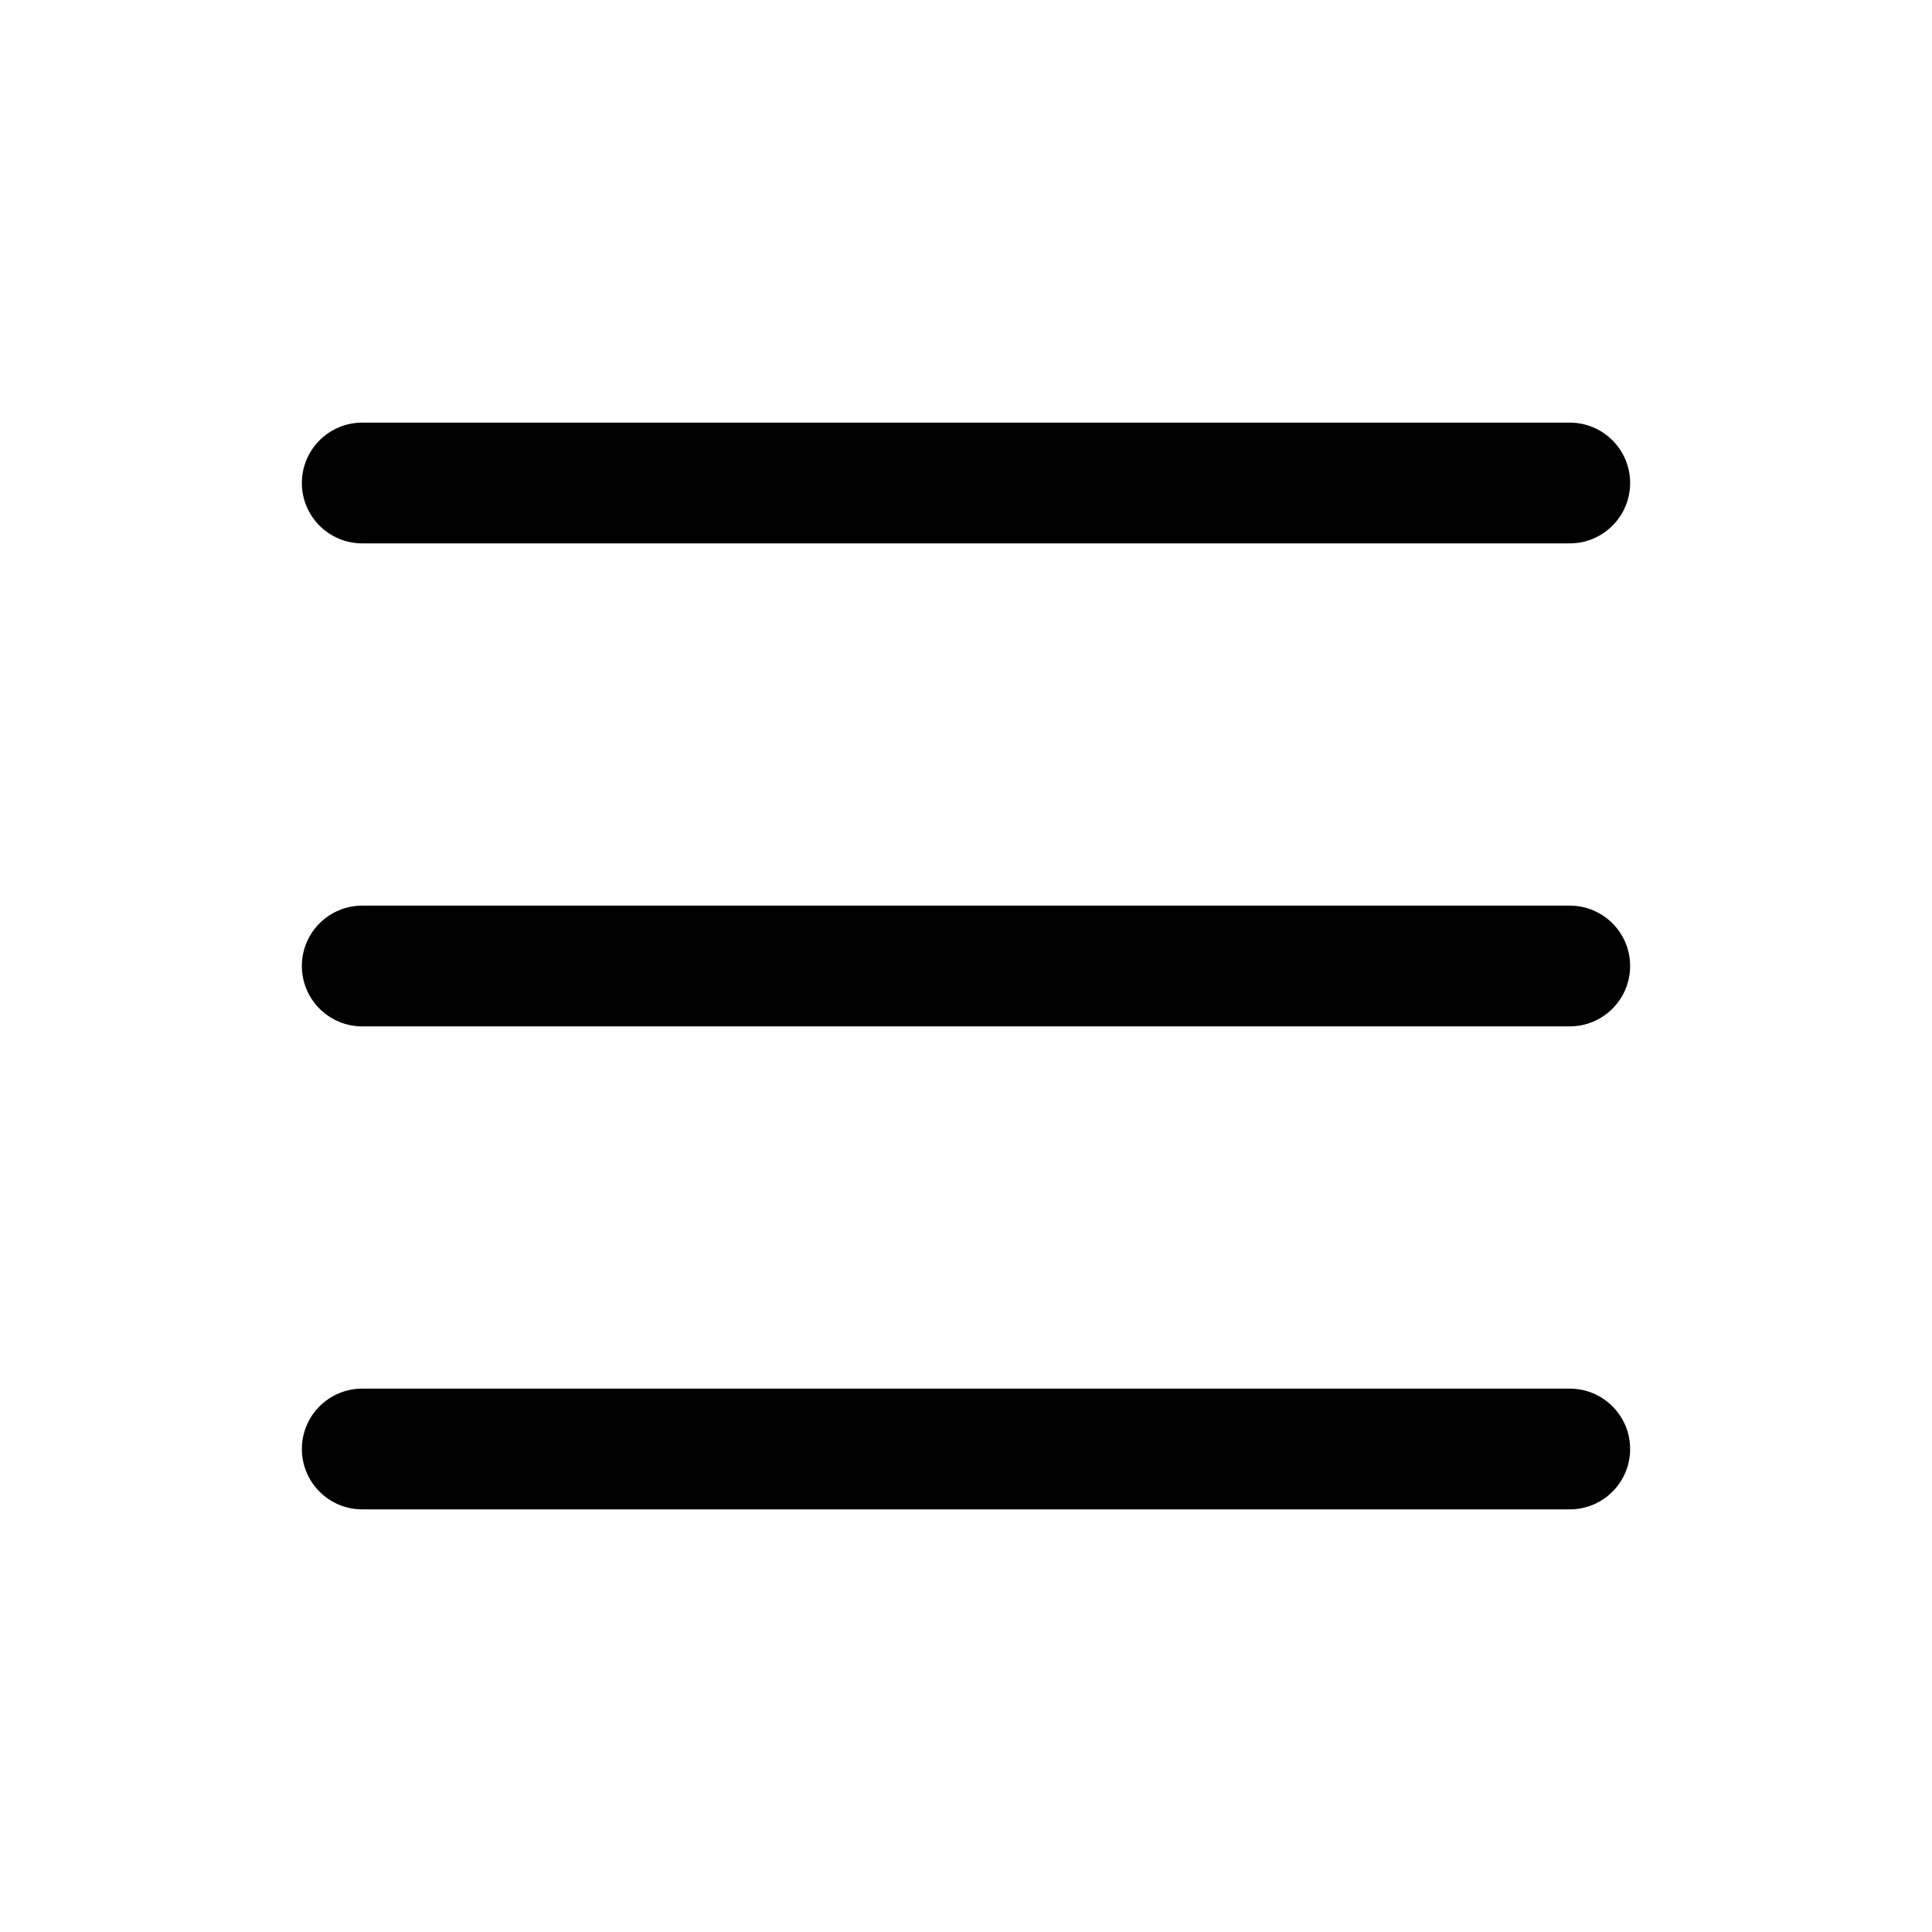
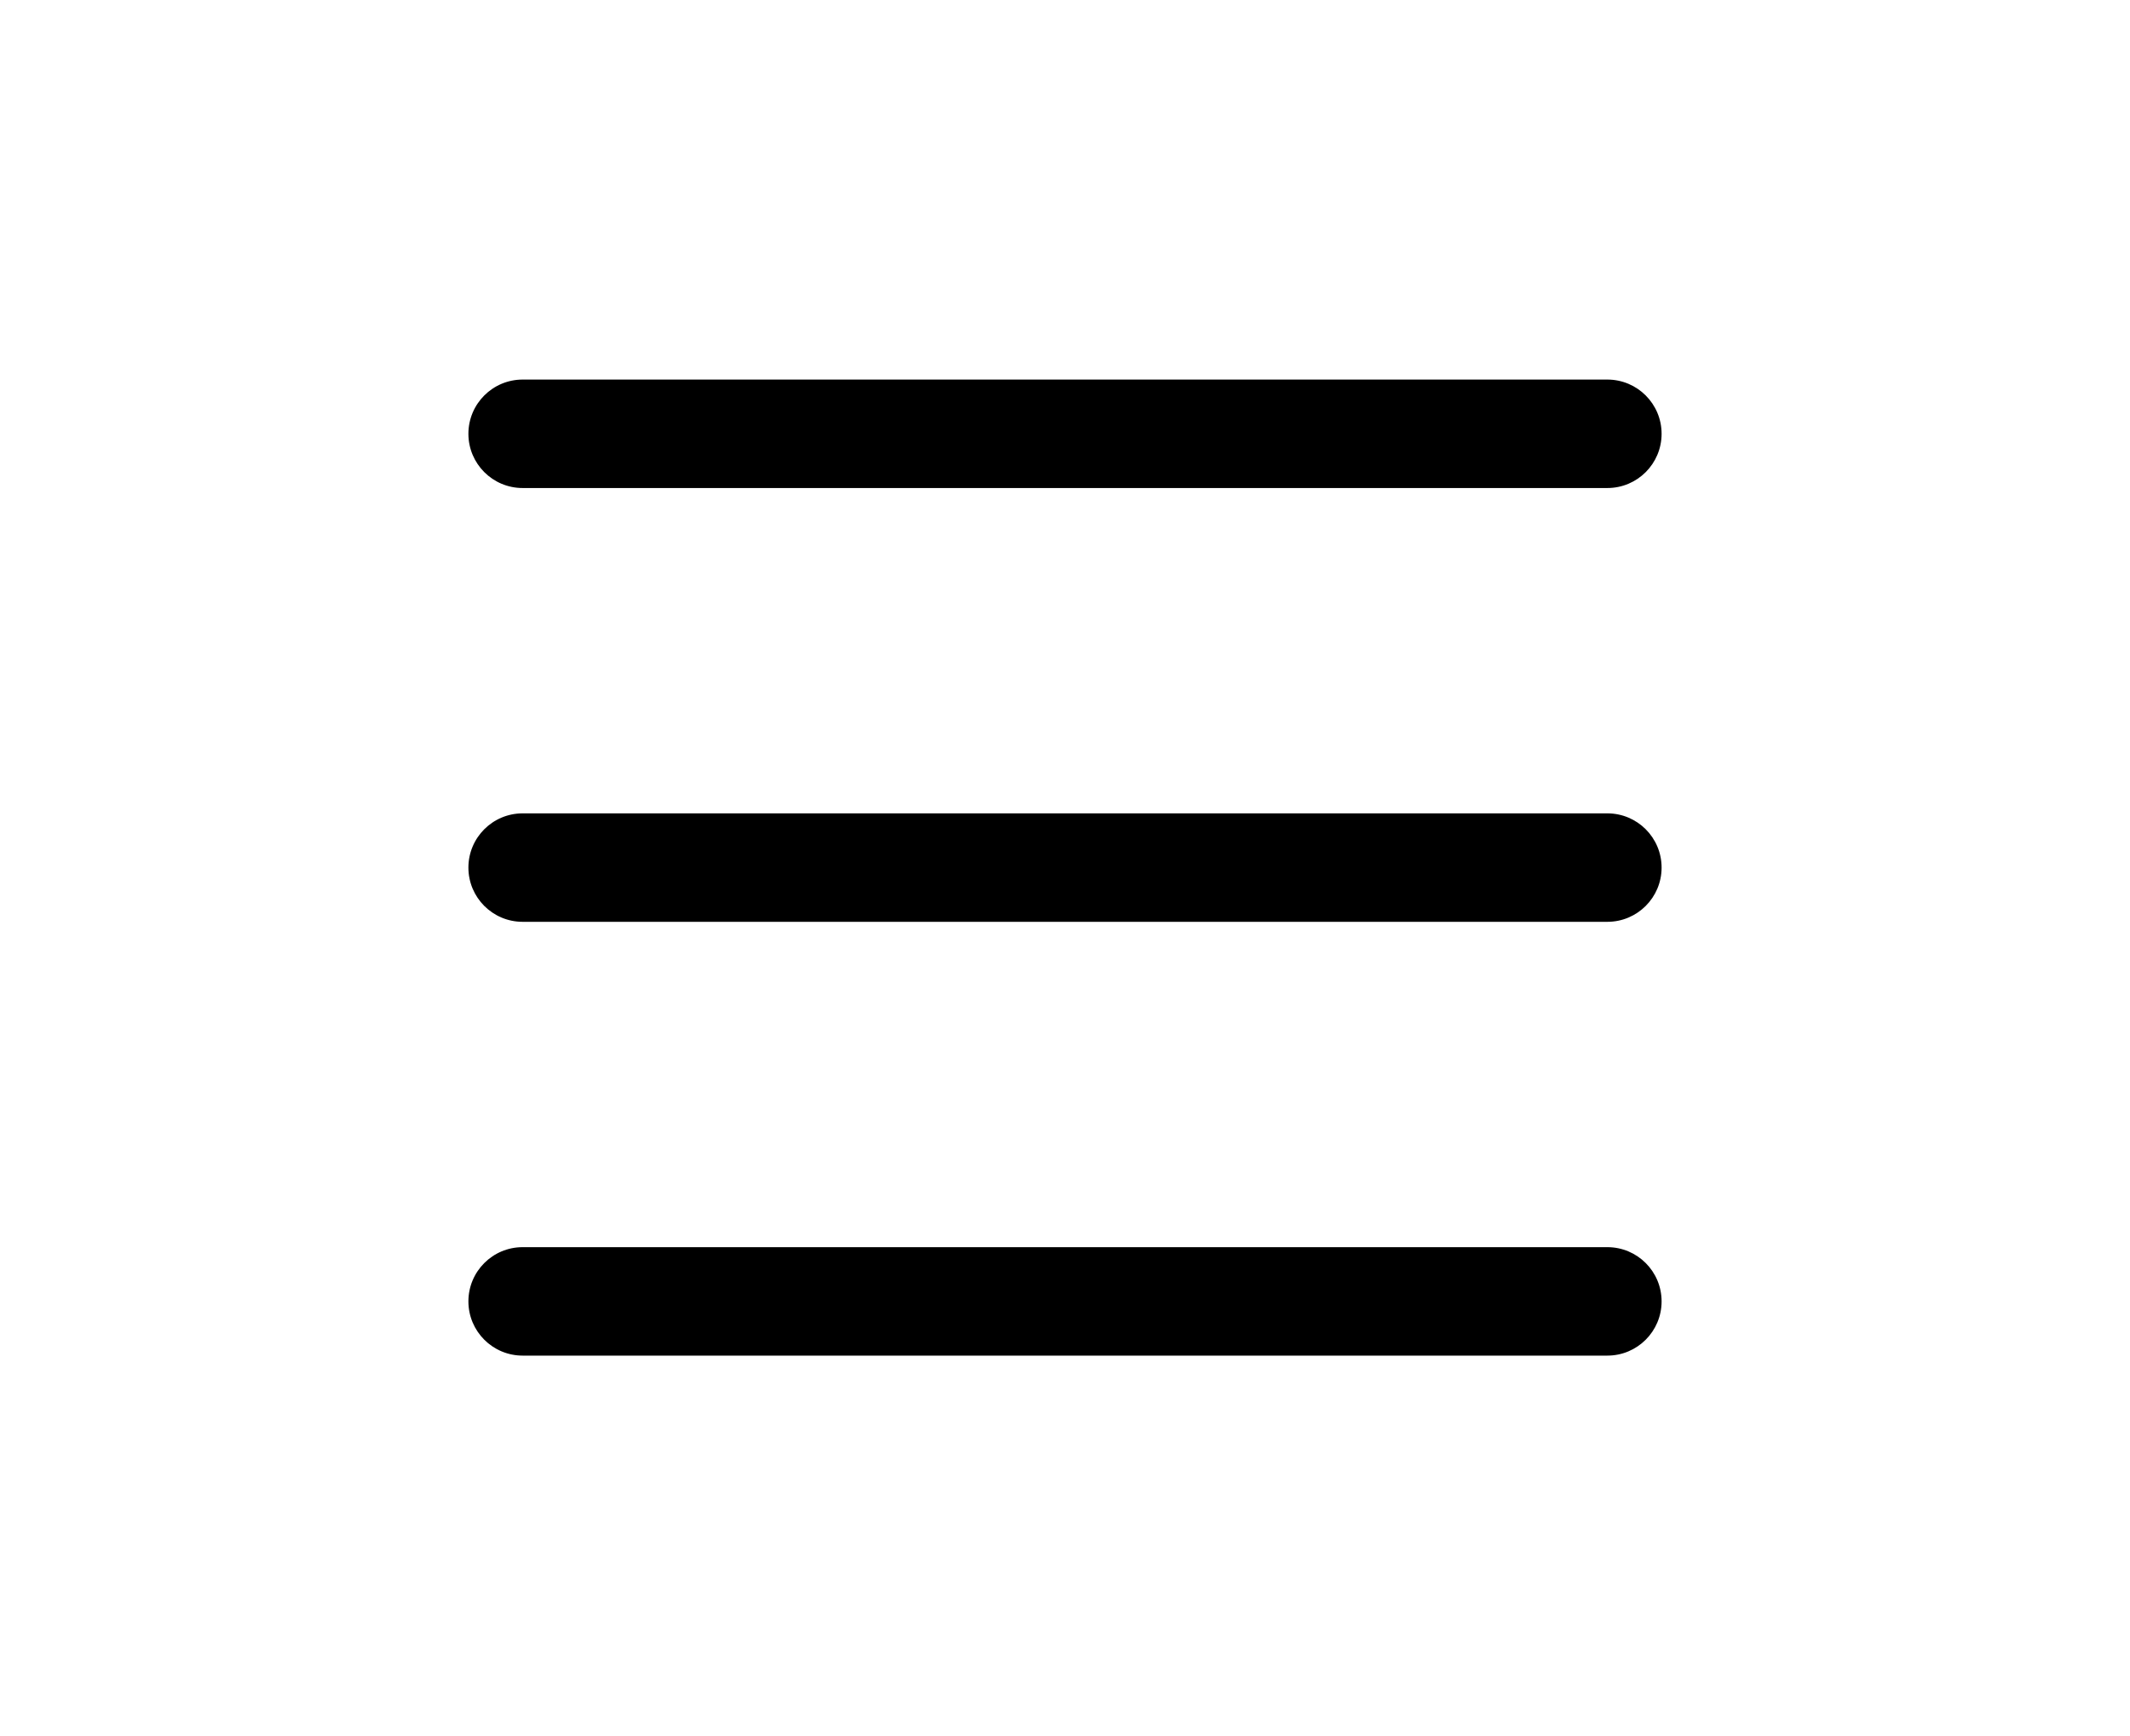
- <svg xmlns="http://www.w3.org/2000/svg" width="22" height="22" fill="currentColor" class="bi bi-list" viewBox="0 0 16 16">
+ <svg xmlns="http://www.w3.org/2000/svg" width="27" height="22" fill="currentColor" class="bi bi-list" viewBox="0 0 16 16">
  <path fill-rule="evenodd" d="M2.5 12a.5.5 0 0 1 .5-.5h10a.5.5 0 0 1 0 1H3a.5.5 0 0 1-.5-.5m0-4a.5.5 0 0 1 .5-.5h10a.5.5 0 0 1 0 1H3a.5.5 0 0 1-.5-.5m0-4a.5.5 0 0 1 .5-.5h10a.5.5 0 0 1 0 1H3a.5.5 0 0 1-.5-.5" />
</svg>
